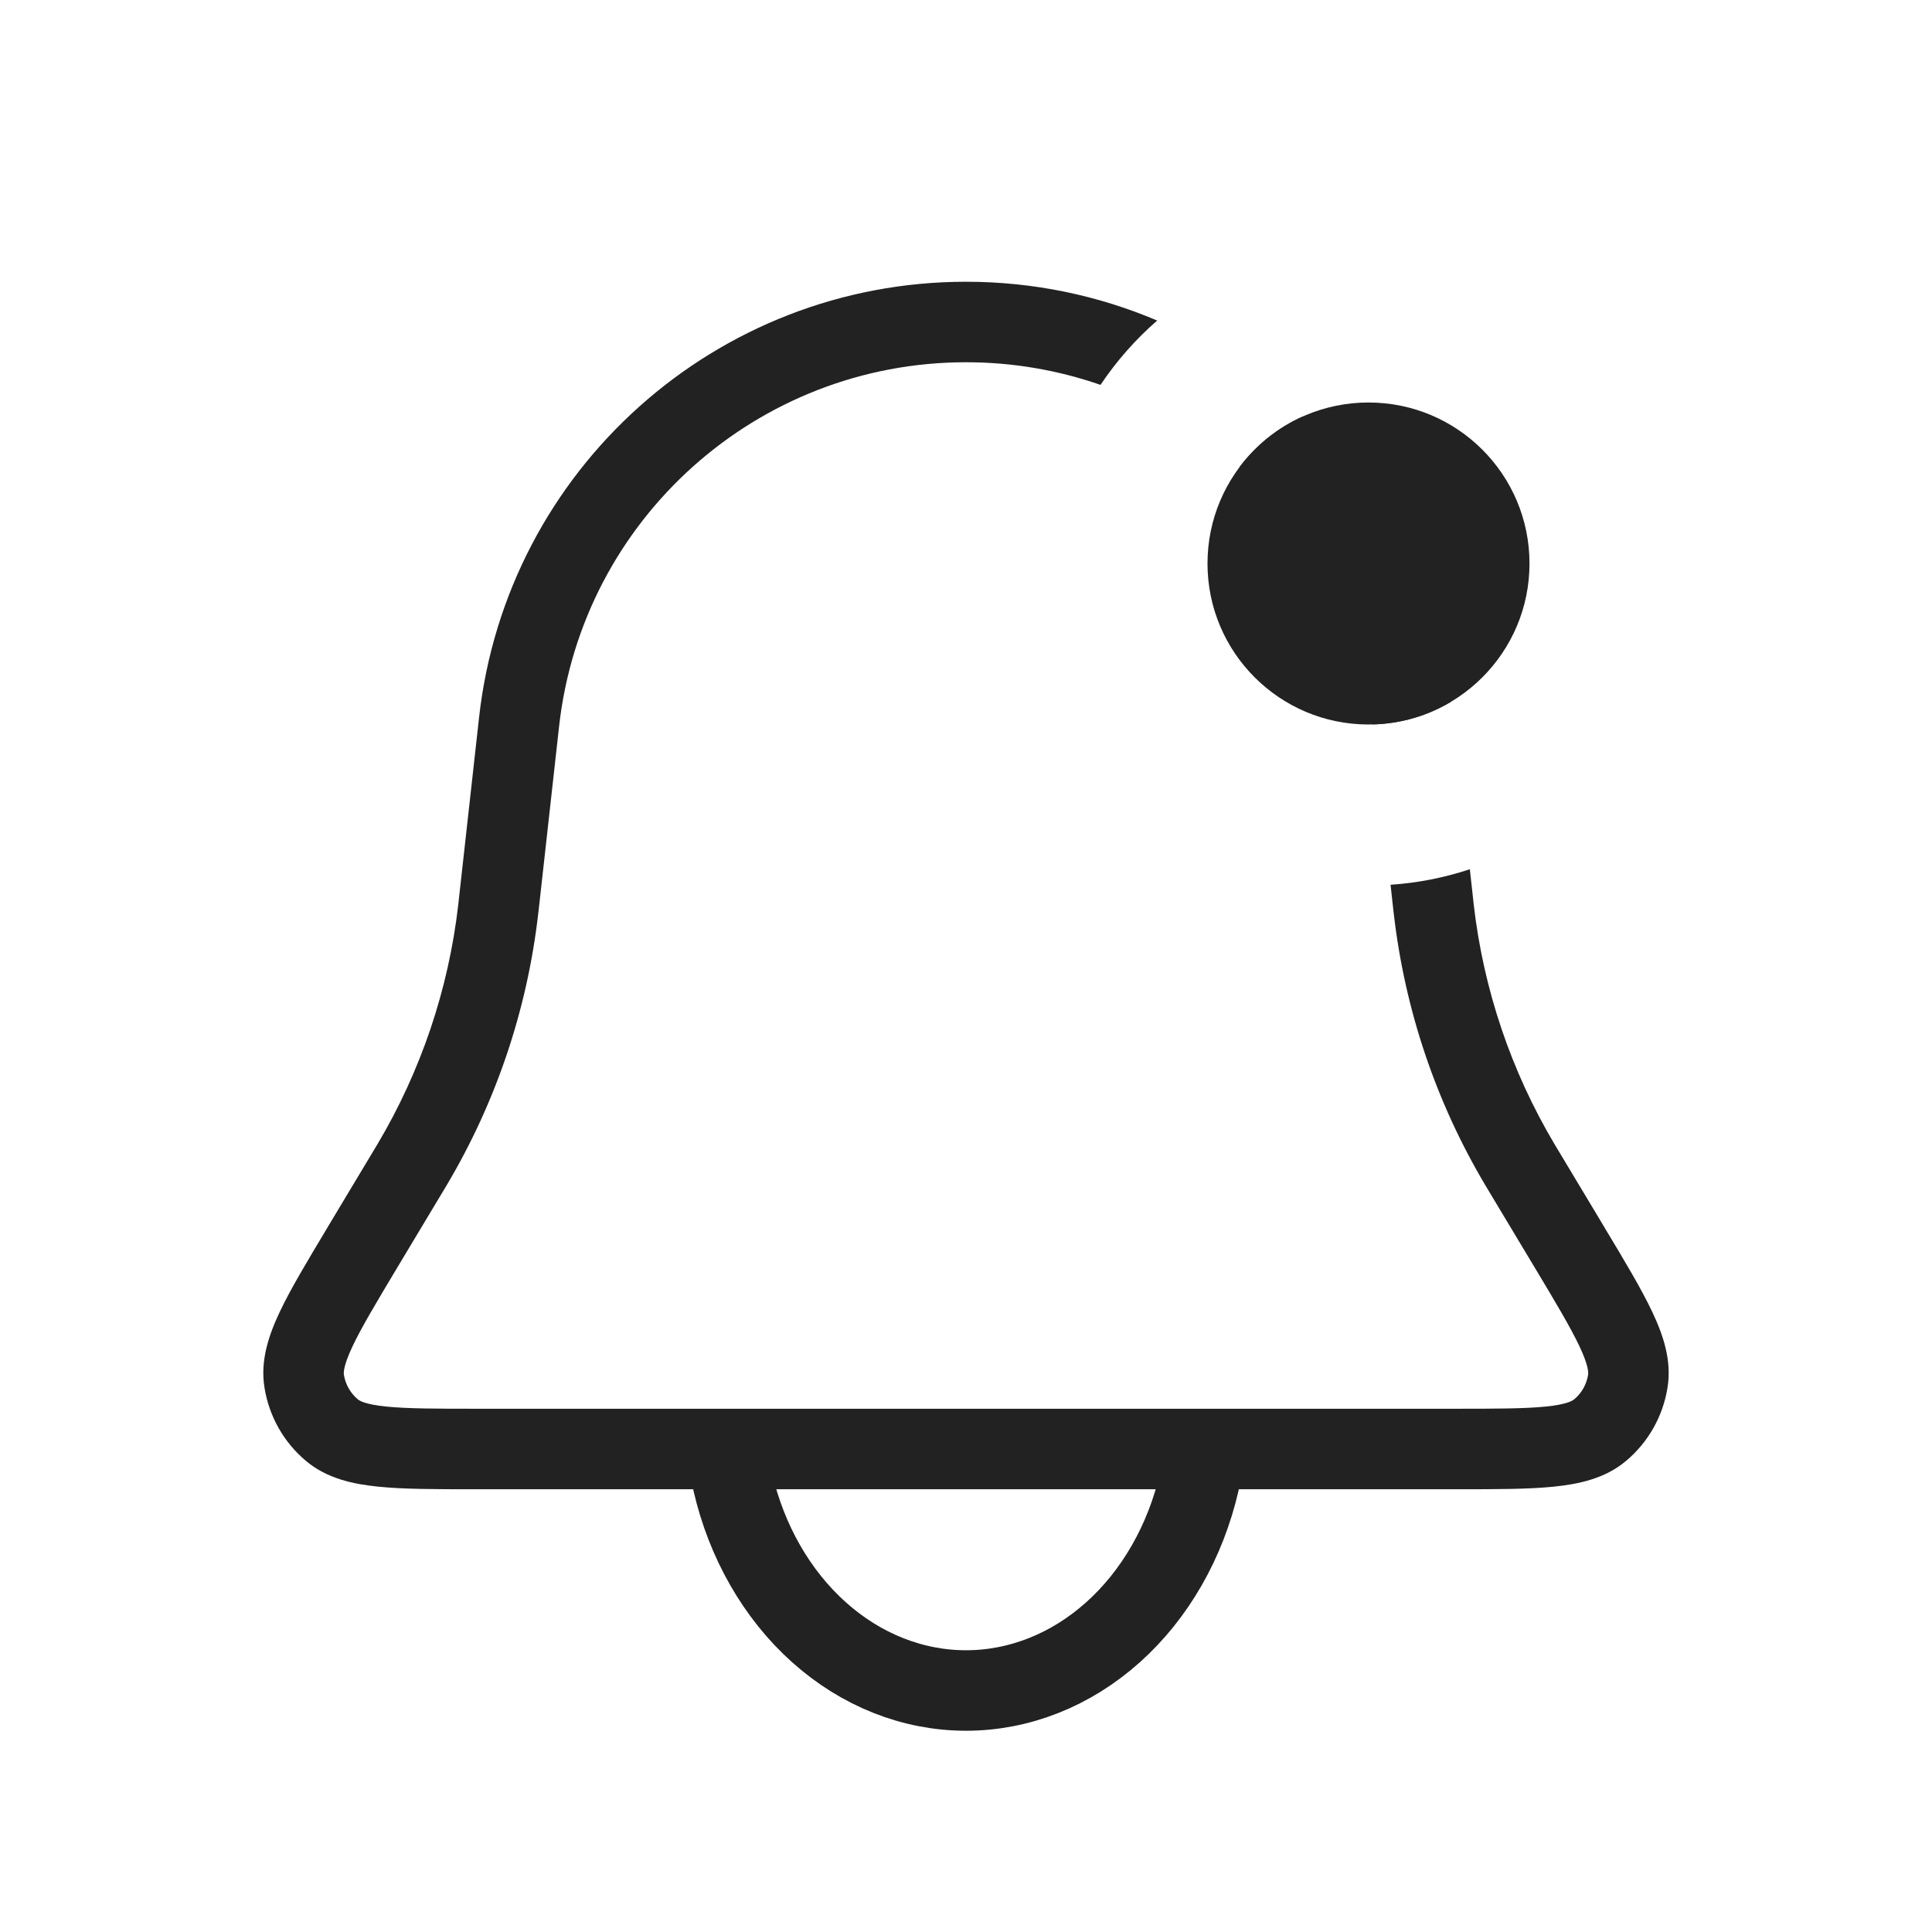
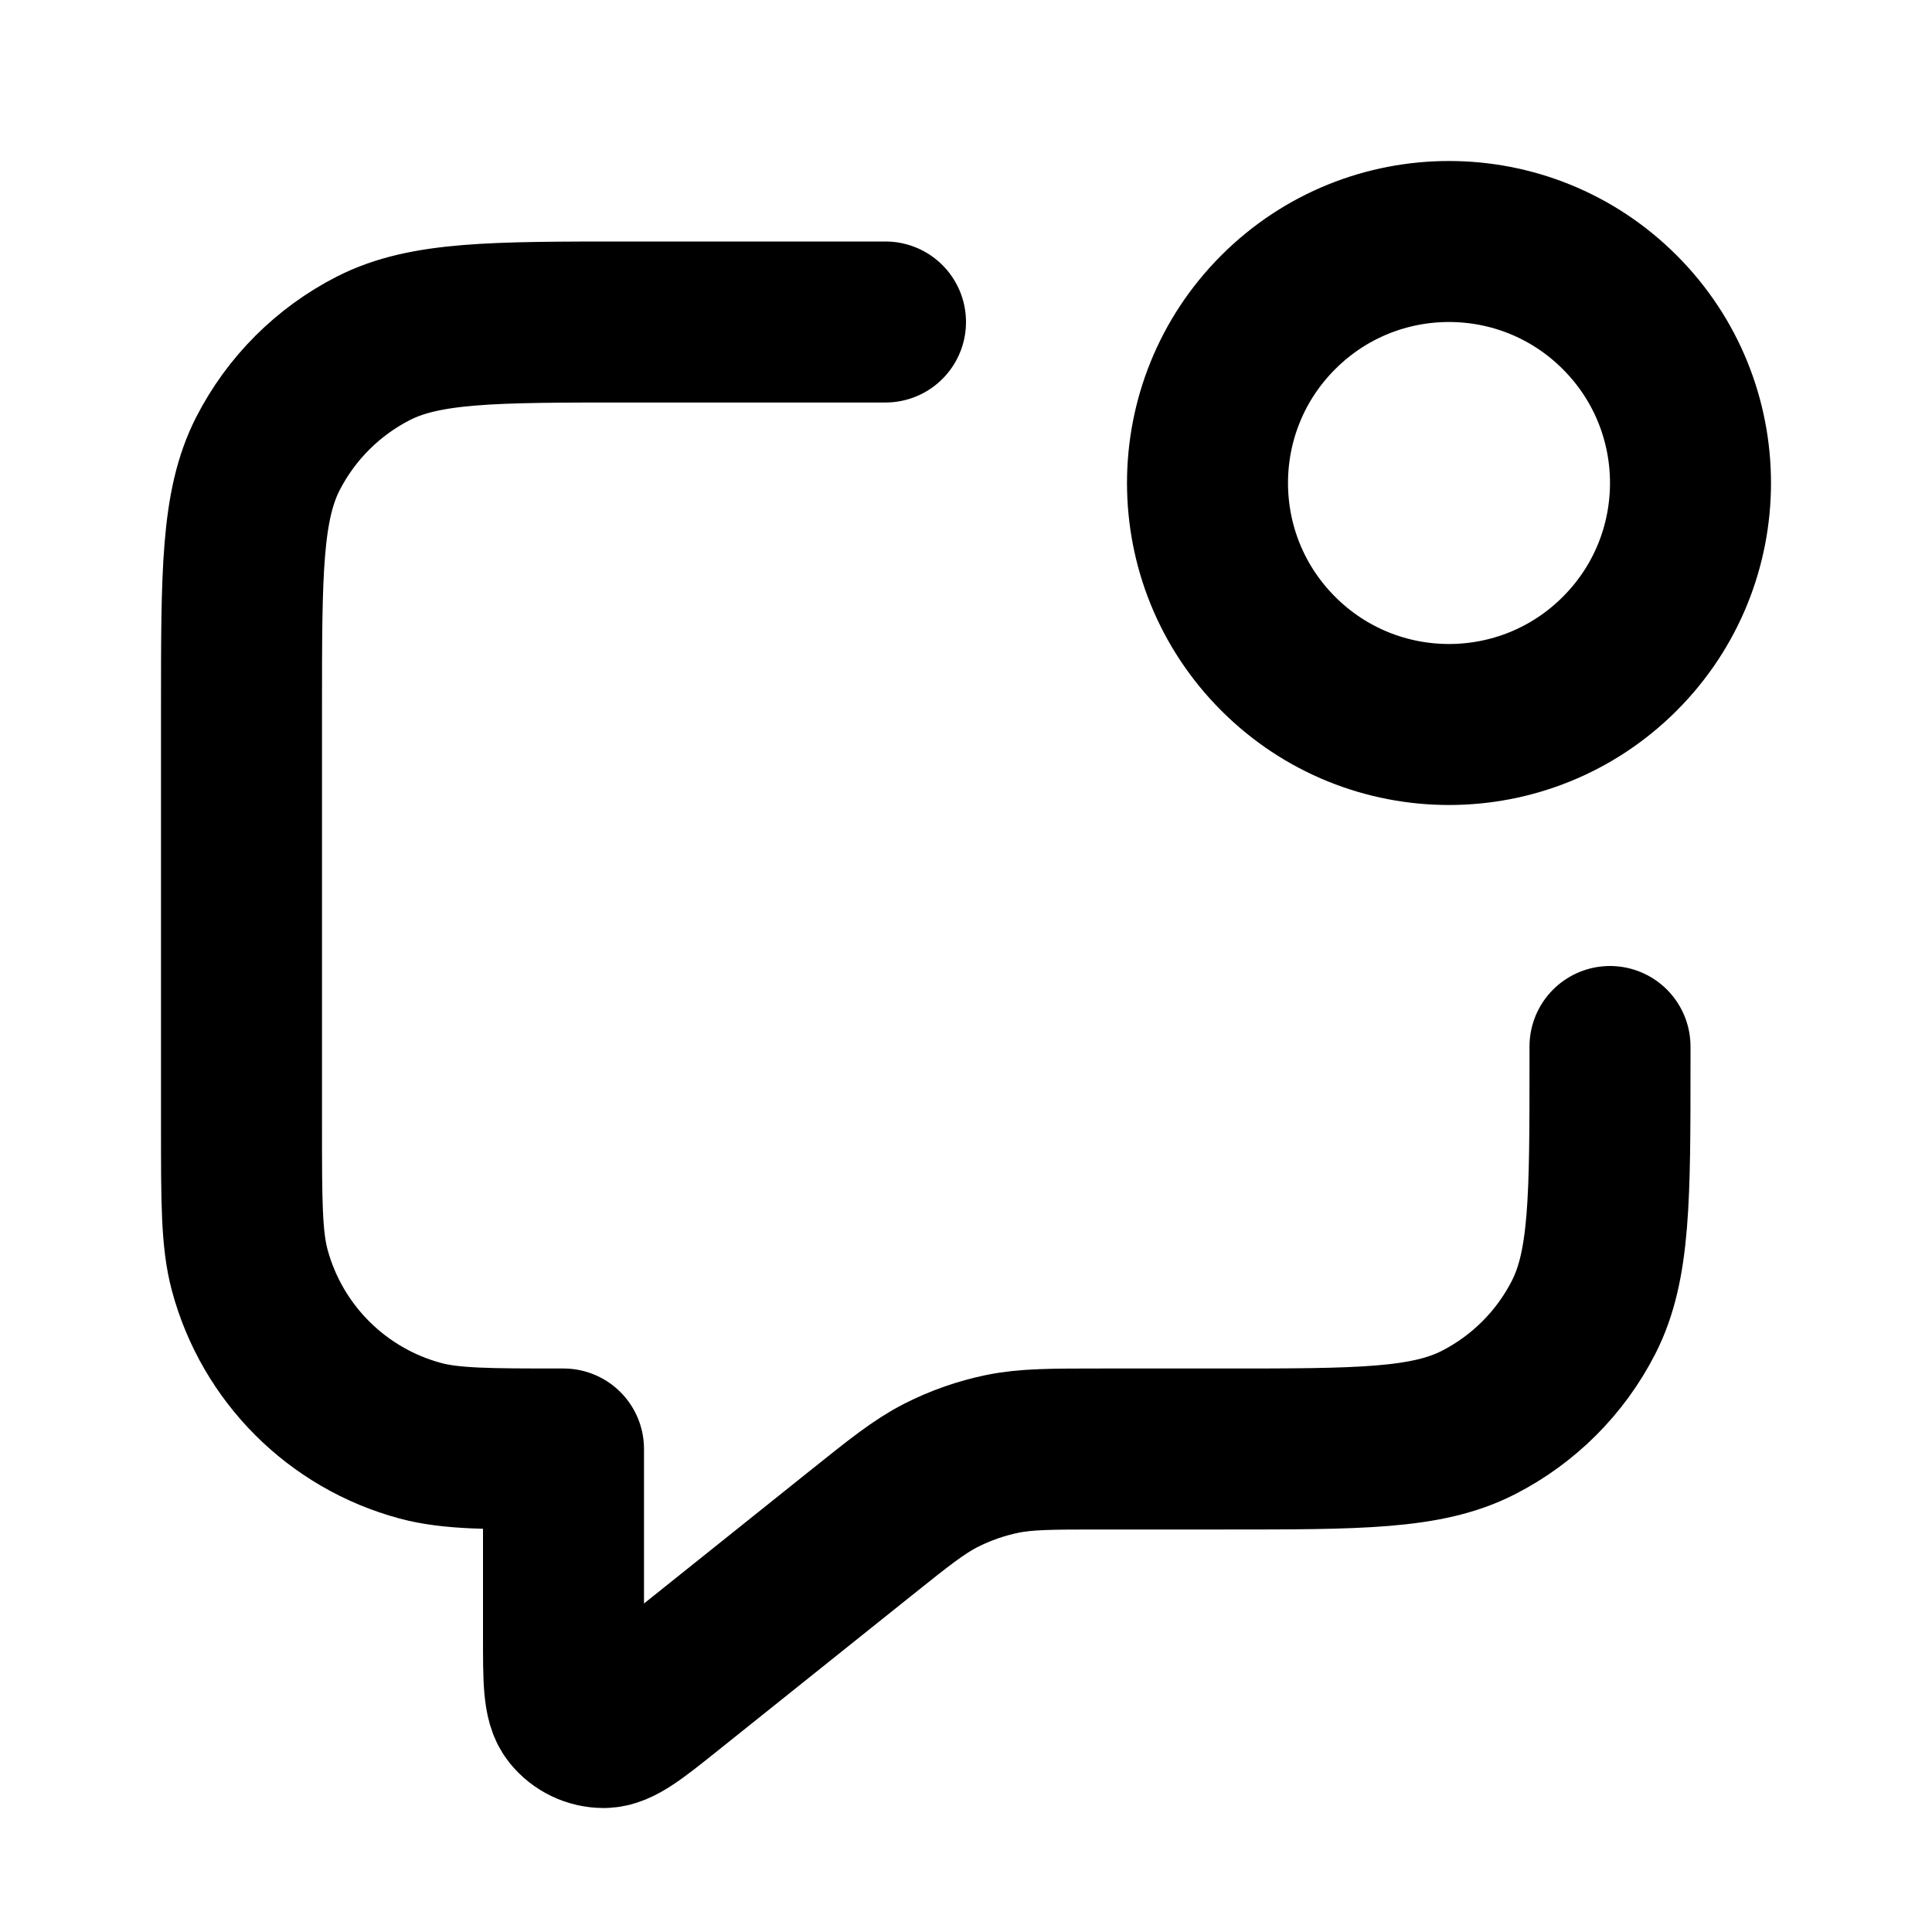
<svg xmlns="http://www.w3.org/2000/svg" width="800px" height="800px" viewBox="0 0 24 24" fill="none">
-   <path fill-rule="evenodd" clip-rule="evenodd" d="M14.375 3.982C13.643 3.671 12.84 3.5 12 3.5C8.899 3.5 6.293 5.832 5.951 8.914L5.699 11.18L5.693 11.236C5.572 12.29 5.229 13.306 4.687 14.217L4.658 14.265L4.08 15.228L4.066 15.252C3.816 15.669 3.608 16.015 3.473 16.301C3.337 16.59 3.232 16.902 3.285 17.234C3.341 17.592 3.525 17.918 3.803 18.15C4.061 18.366 4.383 18.436 4.7 18.468C5.015 18.5 5.418 18.5 5.905 18.5H5.932H18.068H18.095C18.582 18.5 18.985 18.5 19.3 18.468C19.617 18.436 19.939 18.366 20.197 18.15C20.475 17.918 20.659 17.592 20.715 17.234C20.768 16.902 20.663 16.59 20.527 16.301C20.392 16.015 20.185 15.669 19.934 15.252L19.934 15.252L19.92 15.228L19.342 14.265L19.313 14.217C18.771 13.306 18.428 12.29 18.307 11.236L18.301 11.18L18.259 10.798C17.945 10.902 17.616 10.968 17.274 10.991L17.307 11.291L17.314 11.35C17.451 12.544 17.839 13.695 18.454 14.728L18.485 14.78L19.063 15.743C19.331 16.189 19.511 16.492 19.622 16.727C19.734 16.965 19.732 17.05 19.728 17.078C19.709 17.197 19.648 17.306 19.555 17.383C19.533 17.401 19.461 17.447 19.2 17.473C18.941 17.499 18.588 17.5 18.068 17.5H5.932C5.412 17.5 5.059 17.499 4.801 17.473C4.539 17.447 4.467 17.401 4.445 17.383C4.353 17.306 4.291 17.197 4.272 17.078C4.268 17.05 4.266 16.965 4.378 16.727C4.489 16.492 4.67 16.189 4.937 15.743L5.515 14.78L5.546 14.728C6.161 13.695 6.549 12.544 6.686 11.35L6.693 11.291L6.945 9.025C7.231 6.449 9.408 4.5 12 4.5C12.584 4.5 13.146 4.599 13.671 4.781C13.87 4.484 14.107 4.215 14.375 3.982ZM16.189 5.171C15.874 5.311 15.602 5.53 15.398 5.802C16.293 6.605 16.904 7.725 17.052 8.999C17.407 8.99 17.739 8.889 18.024 8.718C17.823 7.32 17.155 6.087 16.189 5.171Z" fill="#222222" />
-   <path d="M9.102 18.406C9.273 19.15 9.65 19.808 10.174 20.277C10.698 20.746 11.34 21 12 21C12.66 21 13.302 20.746 13.826 20.277C14.35 19.808 14.727 19.15 14.898 18.406" stroke="#222222" stroke-linecap="round" />
-   <circle cx="17" cy="7" r="2" fill="#222222" />
+   <path d="M11 4H7.8C6.12 4 5.28 4 4.638 4.327C4.074 4.615 3.615 5.074 3.327 5.638C3 6.28 3 7.12 3 8.8V14C3 14.93 3 15.395 3.102 15.777C3.38 16.812 4.188 17.62 5.224 17.898C5.605 18 6.07 18 7 18V20.335C7 20.868 7 21.135 7.109 21.272C7.204 21.391 7.348 21.46 7.501 21.46C7.676 21.459 7.884 21.293 8.3 20.96L10.685 19.052C11.172 18.662 11.416 18.467 11.688 18.328C11.928 18.206 12.184 18.116 12.449 18.061C12.748 18 13.06 18 13.684 18H15.2C16.88 18 17.72 18 18.362 17.673C18.927 17.385 19.385 16.927 19.673 16.362C20 15.72 20 14.88 20 13.2V13M20.121 3.879C21.293 5.05 21.293 6.95 20.121 8.121C18.95 9.293 17.05 9.293 15.879 8.121C14.707 6.95 14.707 5.05 15.879 3.879C17.05 2.707 18.95 2.707 20.121 3.879Z" stroke="#000000" stroke-width="2" stroke-linecap="round" stroke-linejoin="round" />
</svg>
